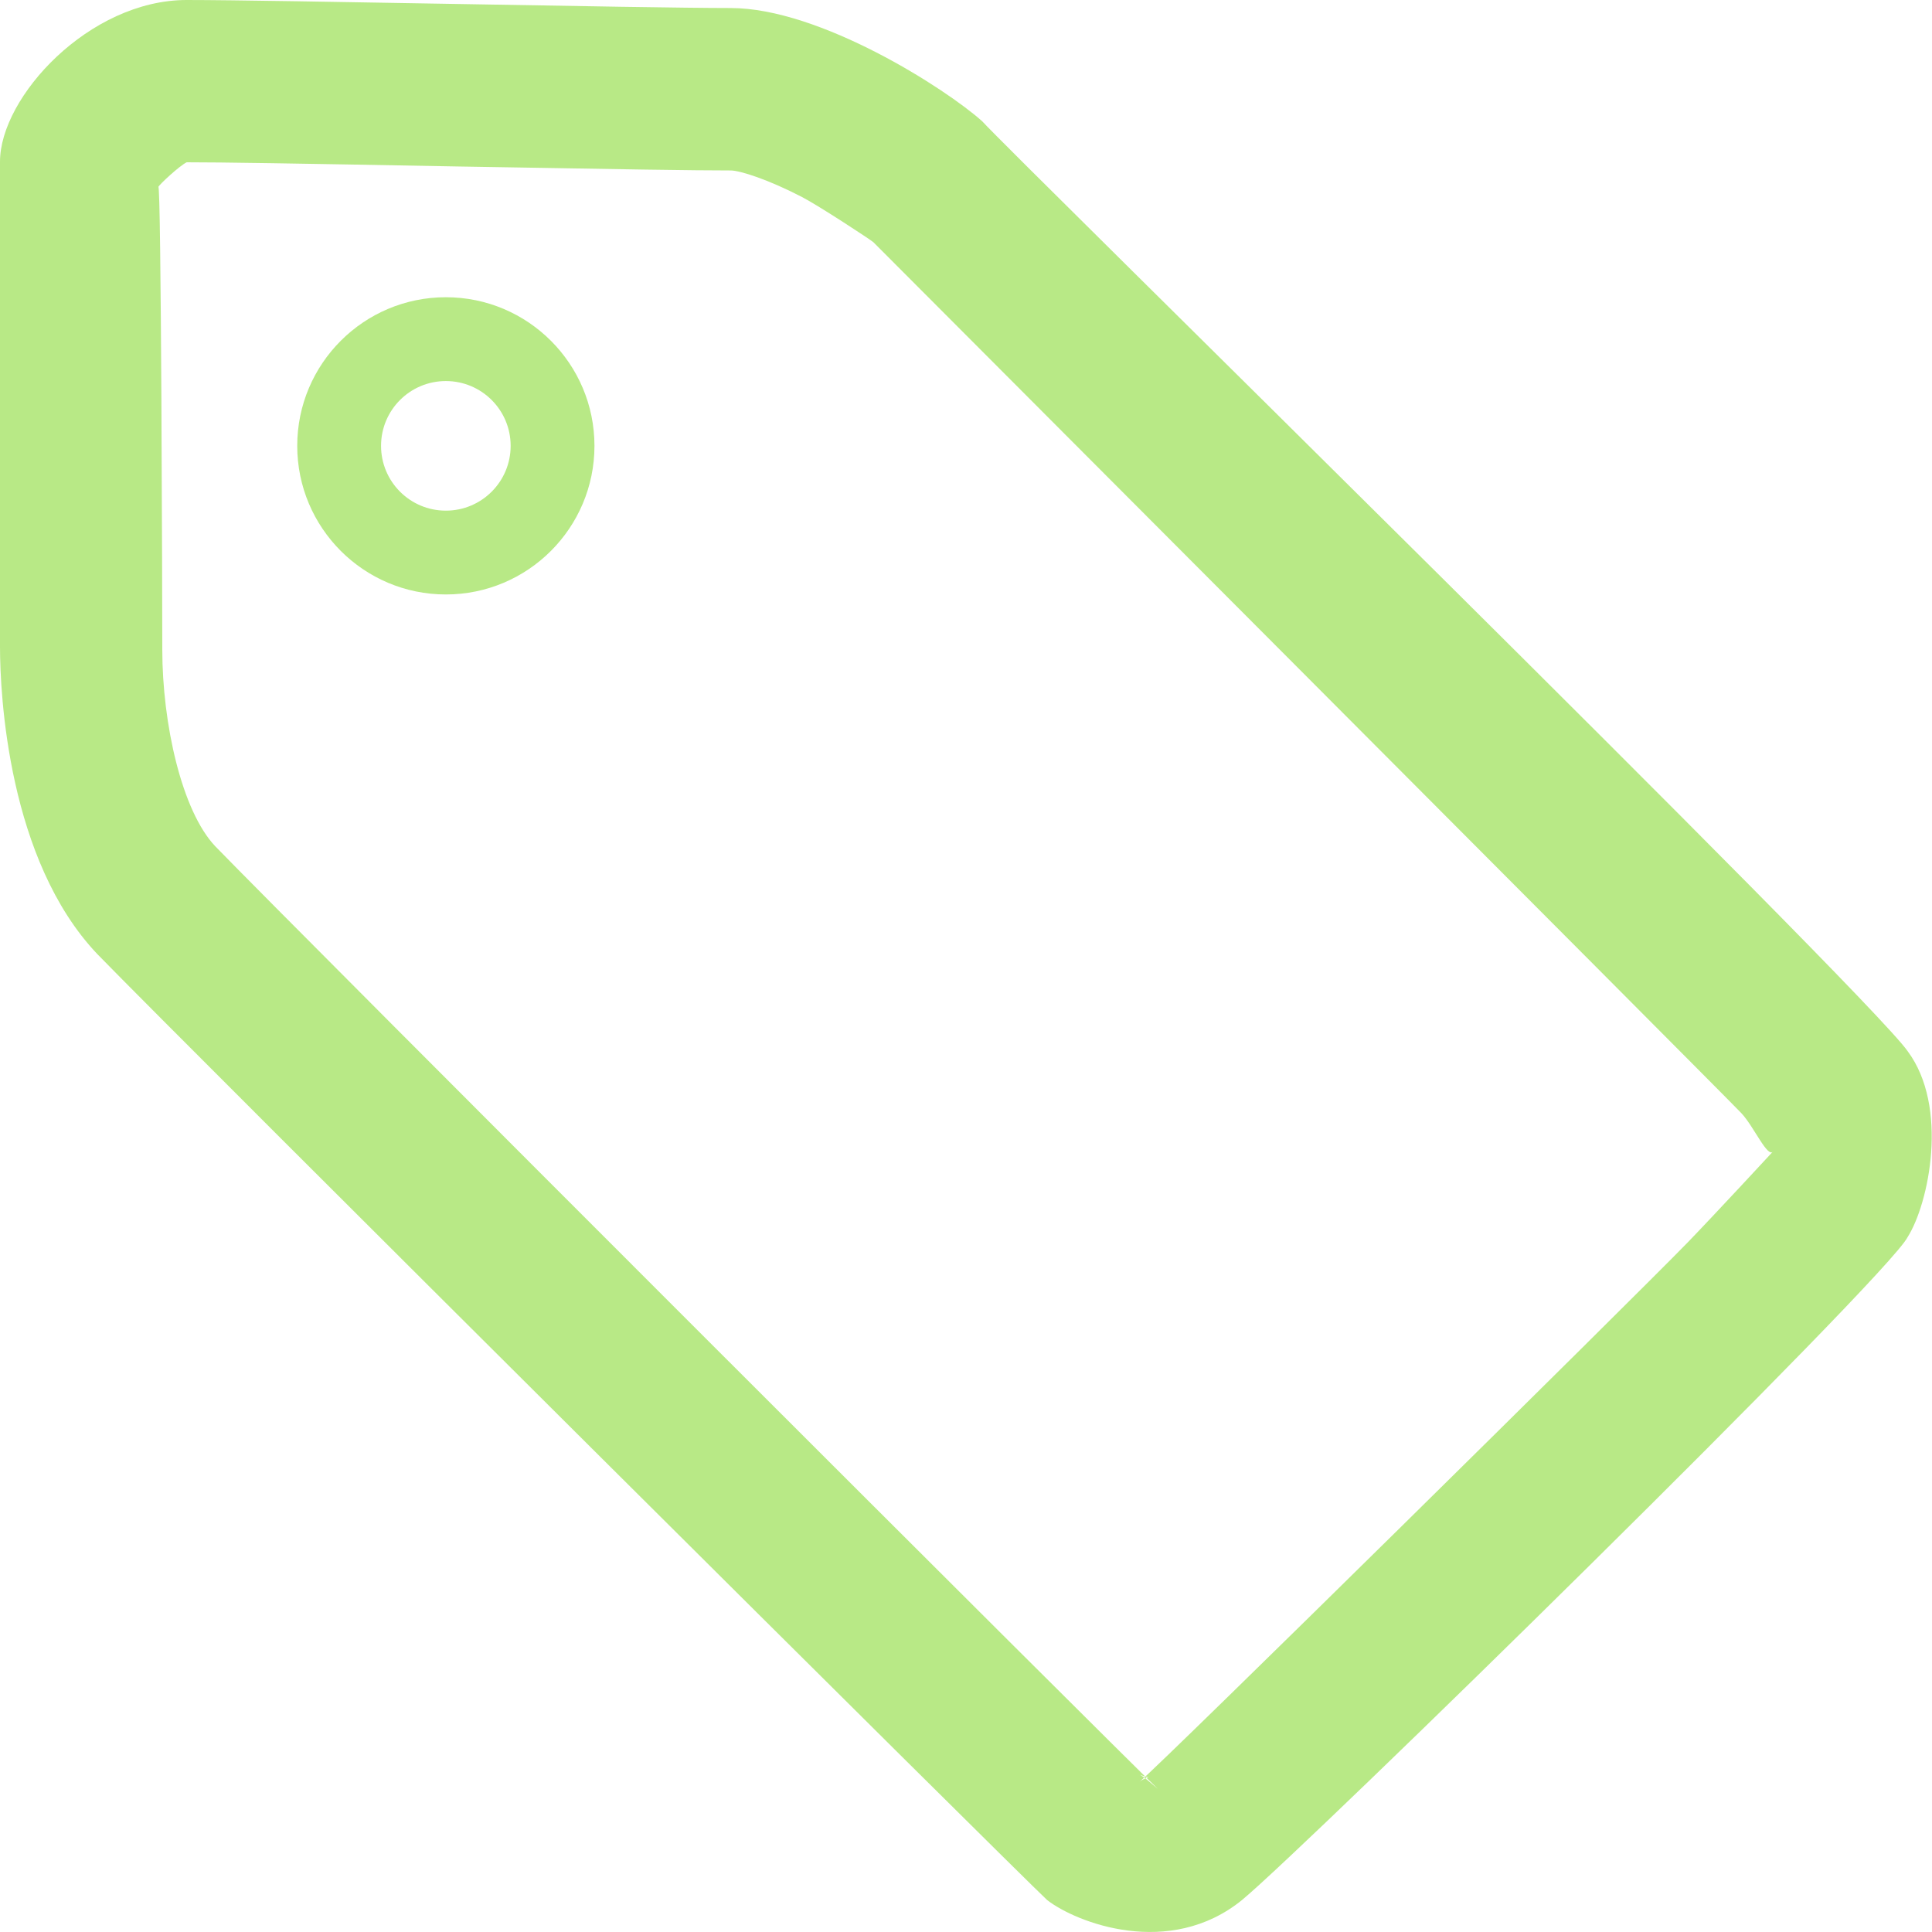
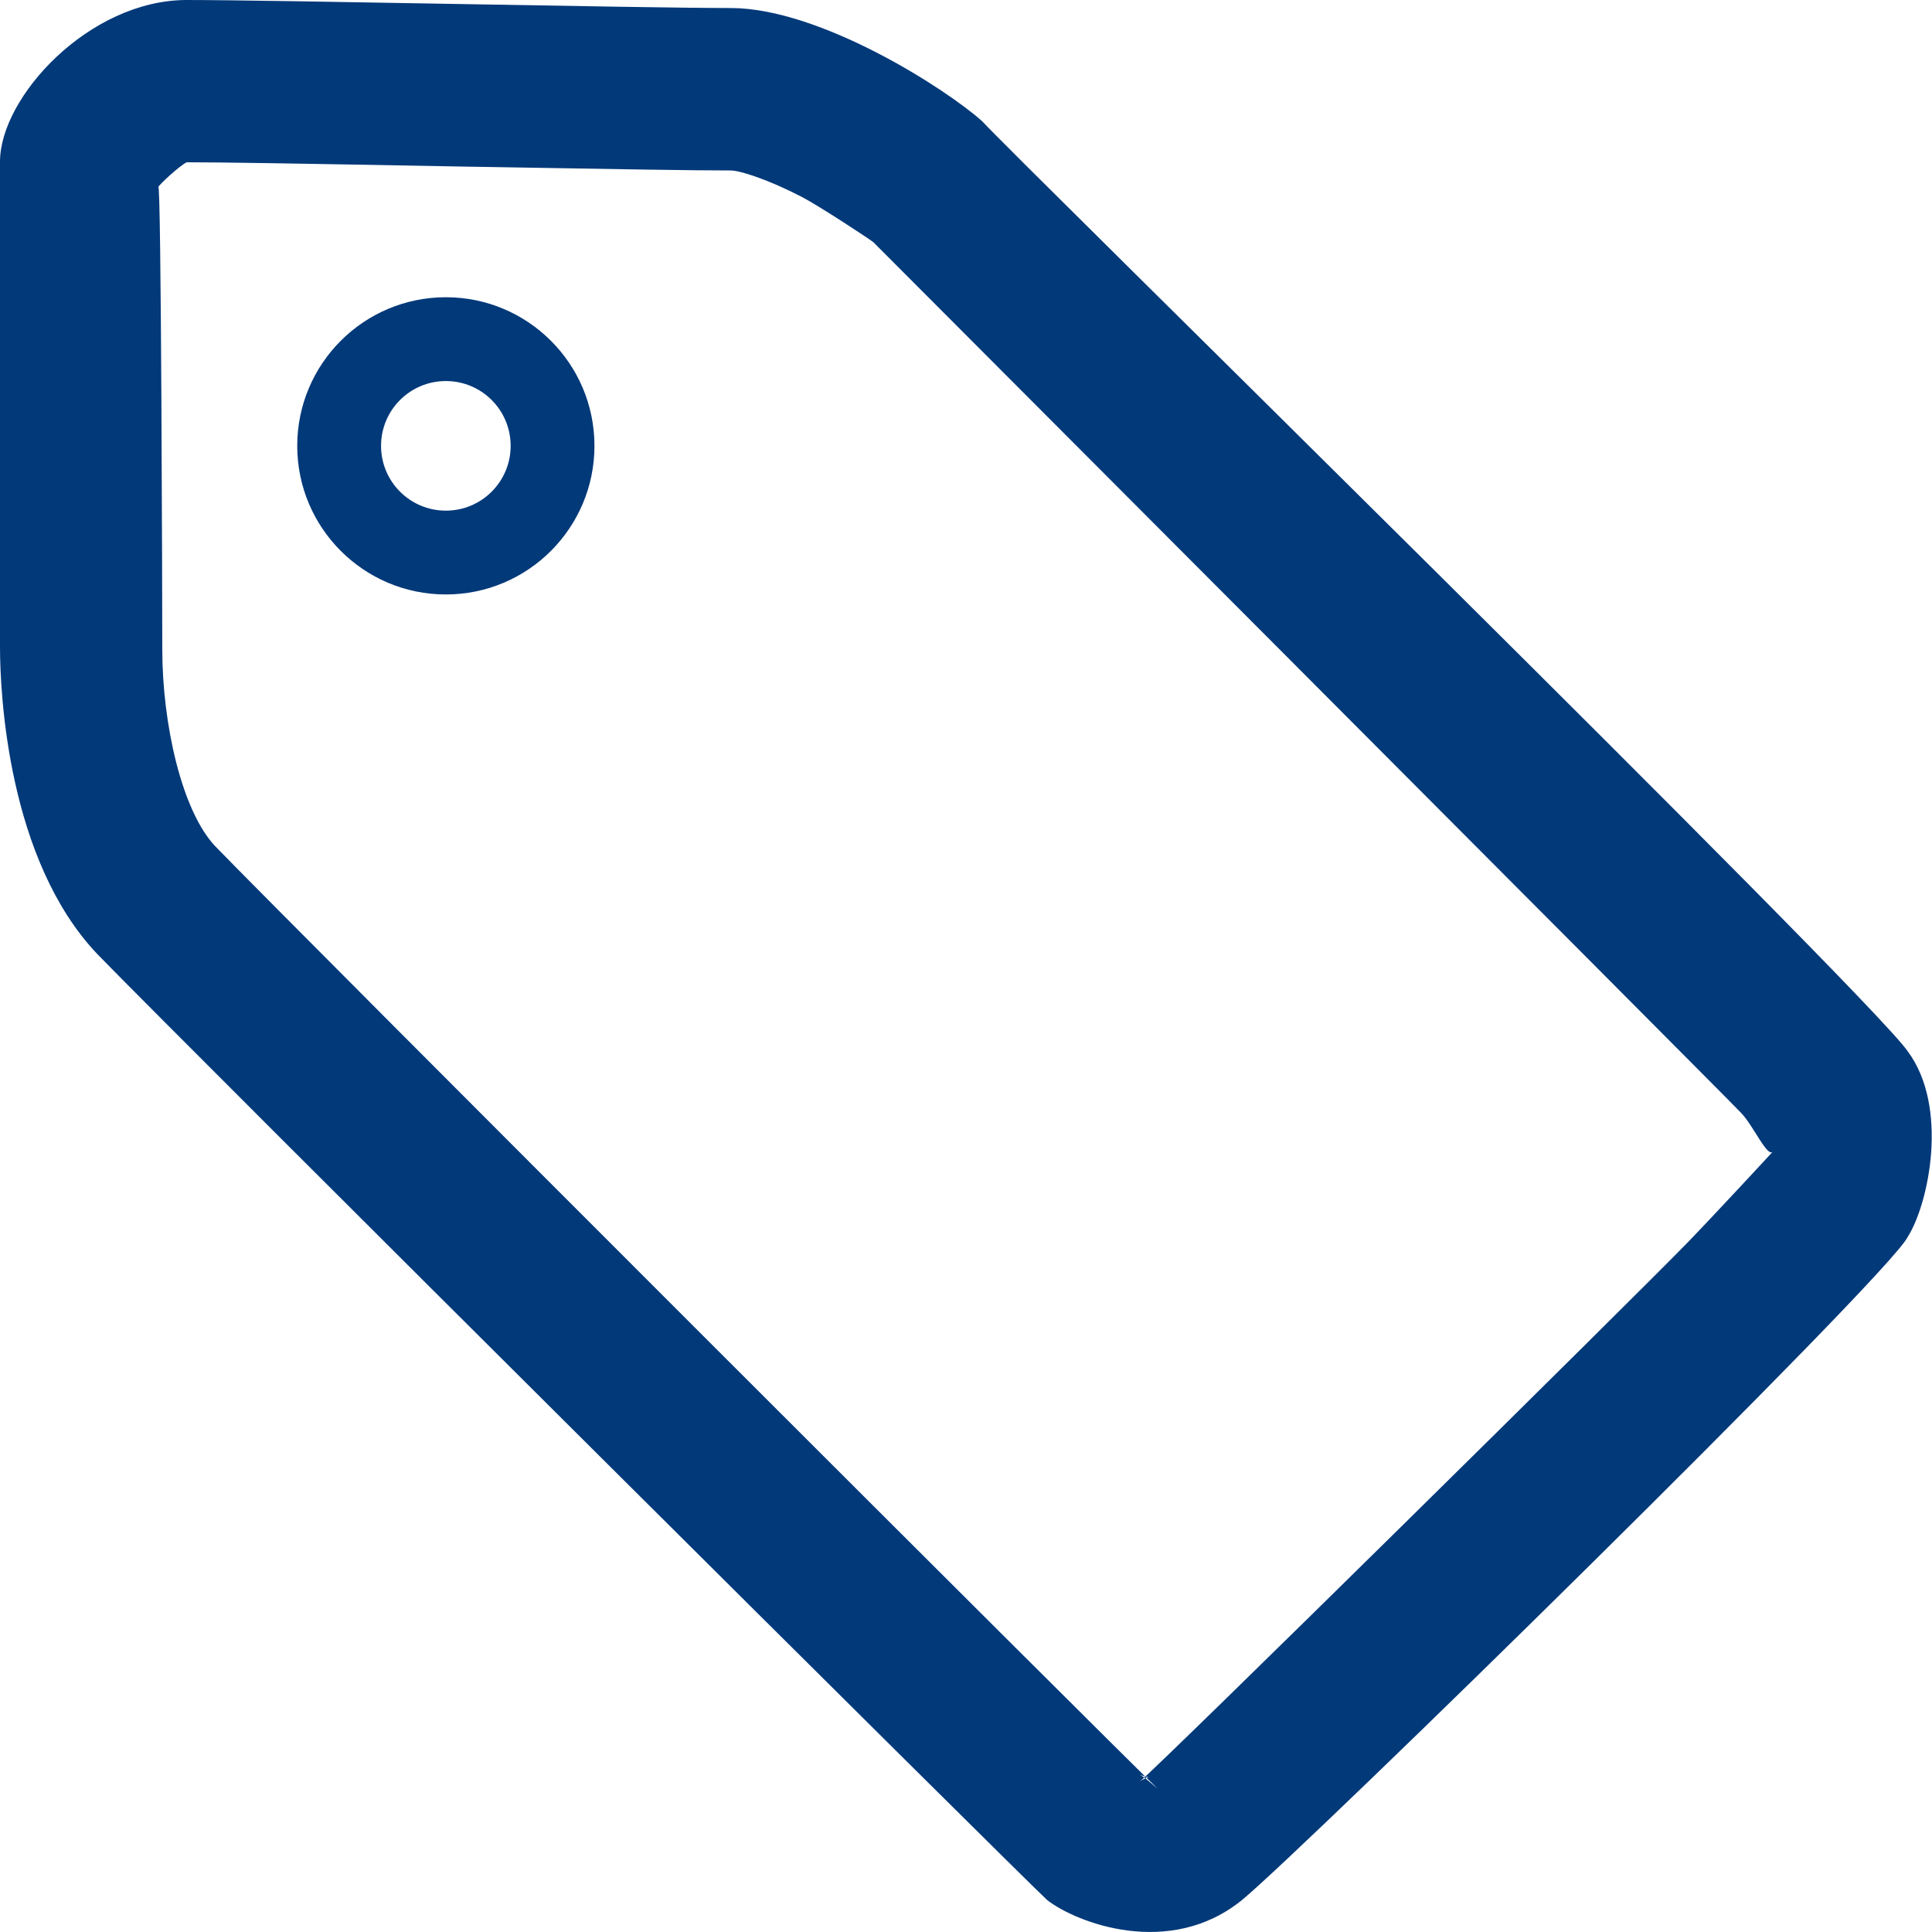
<svg xmlns="http://www.w3.org/2000/svg" width="13px" height="13px" viewBox="0 0 13 13" version="1.1">
  <defs />
  <g id="Page-1" stroke="none" stroke-width="1" fill="none" fill-rule="evenodd">
-     <g id="tag-o" fill="#B8E986">
+     <g id="tag-o" fill="#023979">
      <path d="M1.065,1.258 C1.085,1.194 1.092,4.083 1.092,4.37 C1.092,4.87 1.223,5.456 1.448,5.694 C1.971,6.234 7.59,11.849 7.791,12.037 L7.719,11.976 C7.697,11.959 7.682,11.948 7.671,11.942 C7.693,11.951 7.713,11.957 7.729,11.959 C7.704,11.967 7.681,11.977 7.667,11.99 C7.836,11.849 10.992,8.735 11.359,8.357 C11.554,8.155 11.932,7.746 11.932,7.746 C11.896,7.8 11.802,7.58 11.717,7.49 C11.55,7.315 5.877,1.63 5.877,1.63 C5.858,1.613 5.509,1.384 5.397,1.326 C5.172,1.209 4.98,1.147 4.916,1.147 C4.657,1.147 4.23,1.14 3.069,1.12 C1.936,1.099 1.497,1.092 1.256,1.092 C1.206,1.117 1.075,1.239 1.065,1.258 Z M4.916,0.054 C5.519,0.054 6.366,0.598 6.609,0.816 C6.804,1.033 12.569,6.686 12.836,7.073 C13.115,7.447 12.979,8.099 12.836,8.324 C12.706,8.588 8.798,12.42 8.357,12.785 C7.869,13.181 7.241,12.937 7.046,12.785 C6.858,12.611 1.257,7.039 0.655,6.42 C0.055,5.789 2.25514052e-17,4.675 0,4.352 C0,4.022 2.69054247e-15,1.522 0,1.088 C0,0.652 0.601,0 1.256,0 C1.858,0 4.317,0.054 4.916,0.054 Z" id="Path-3" />
      <path d="M3.436,3 C3.436,2.759 3.241,2.564 3,2.564 C2.759,2.564 2.564,2.759 2.564,3 C2.564,3.241 2.759,3.436 3,3.436 C3.241,3.436 3.436,3.241 3.436,3 Z M2,3 C2,2.448 2.448,2 3,2 C3.552,2 4,2.448 4,3 C4,3.552 3.552,4 3,4 C2.448,4 2,3.552 2,3 Z" id="Oval-2" />
    </g>
  </g>
</svg>
